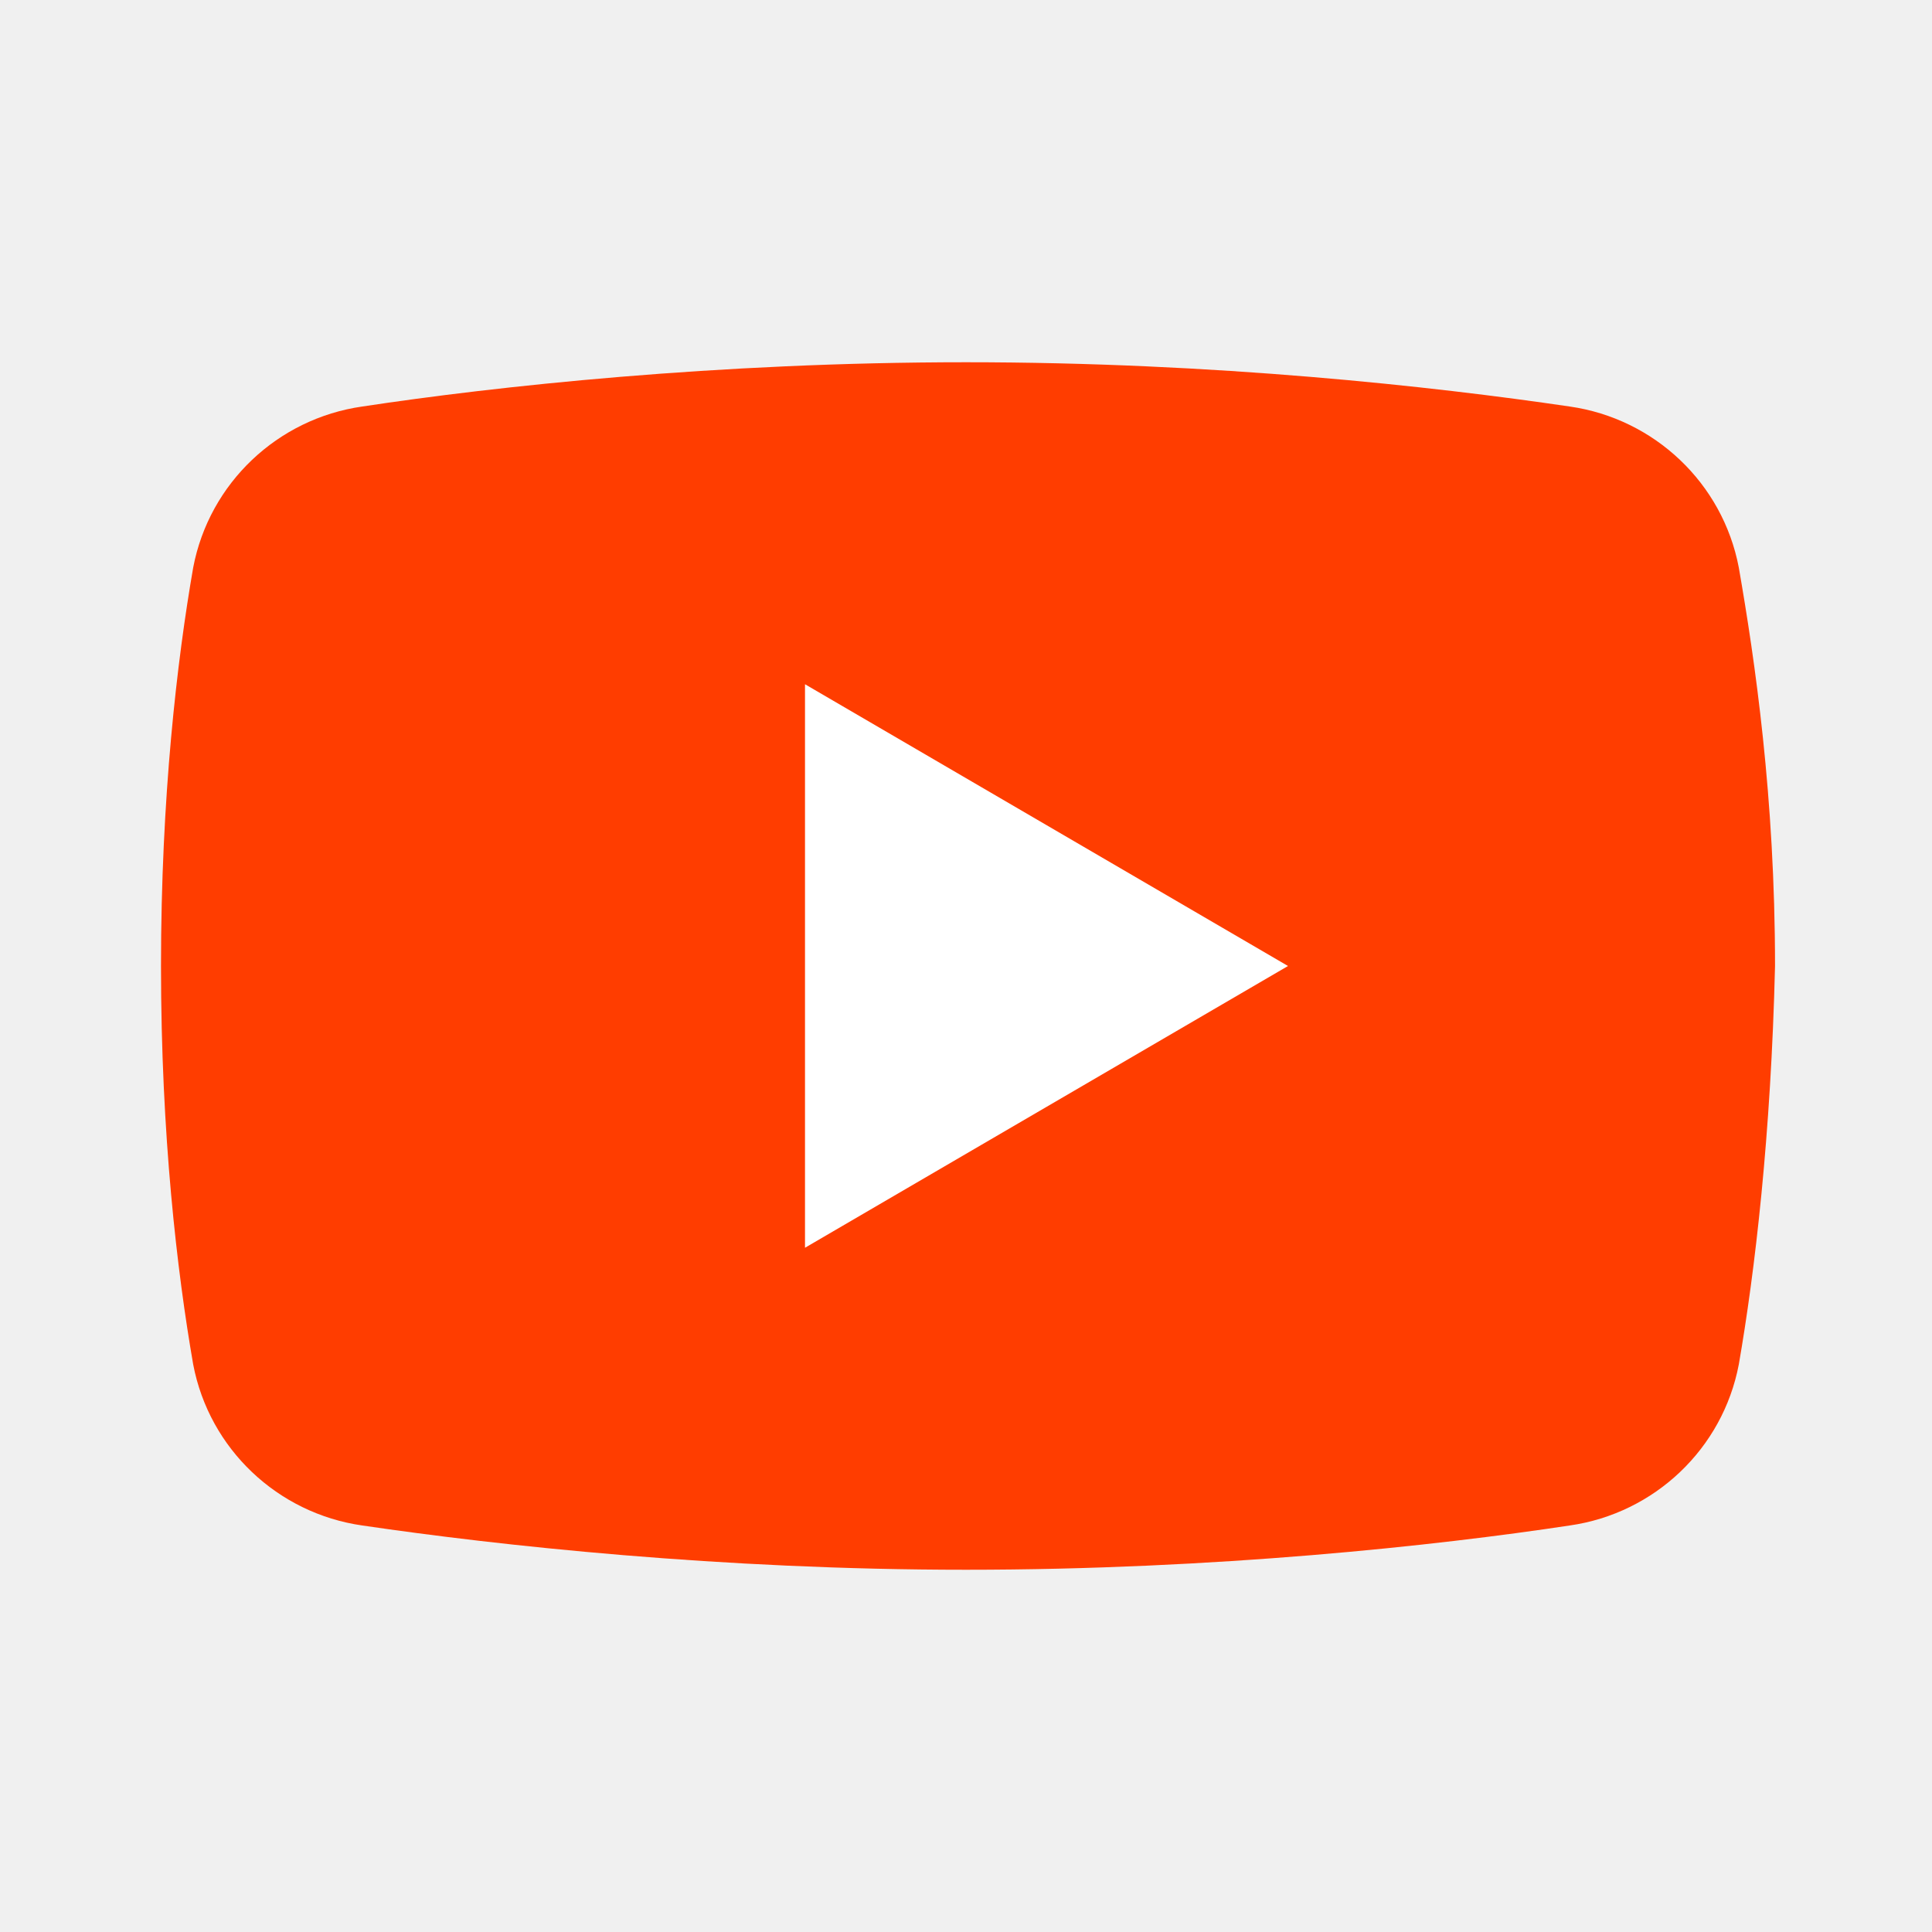
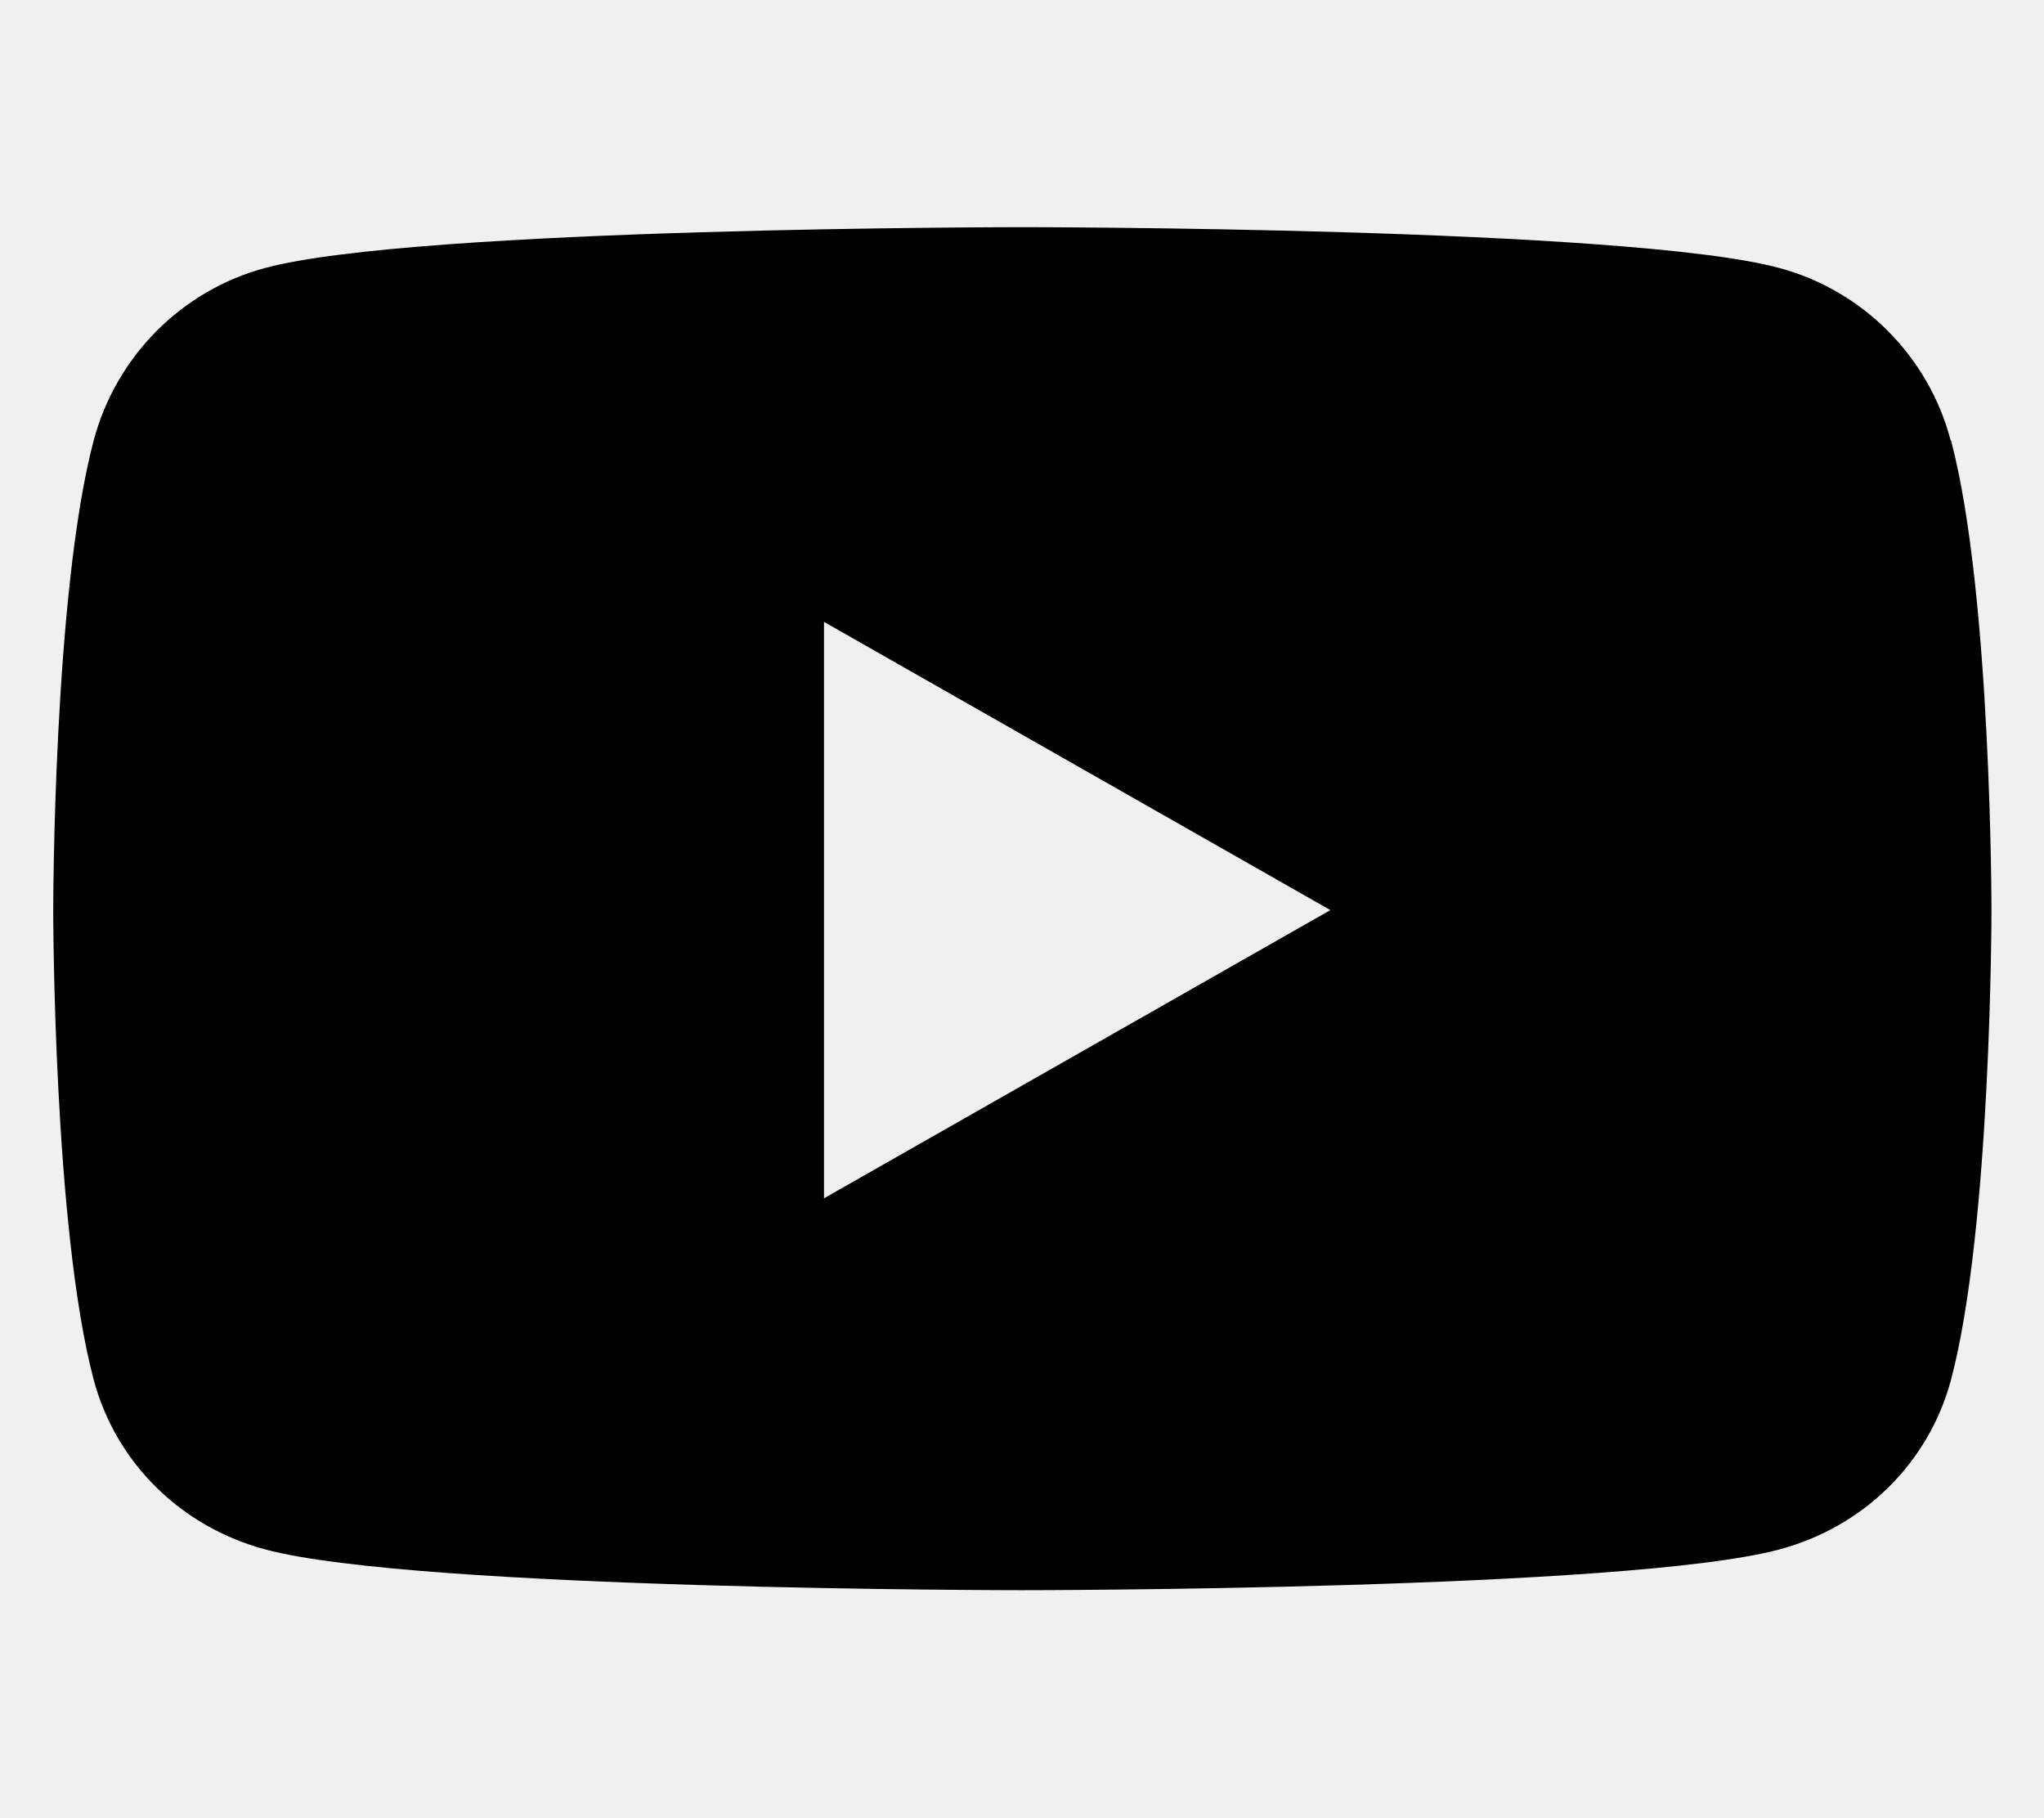
- <svg xmlns="http://www.w3.org/2000/svg" viewBox="0 0 48 48" width="48px" height="48px">
-   <path fill="#FF3D00" d="M43.2,33.9c-0.4,2.1-2.1,3.7-4.2,4c-3.3,0.5-8.8,1.1-15,1.1c-6.1,0-11.6-0.6-15-1.1c-2.1-0.3-3.8-1.9-4.2-4C4.4,31.6,4,28.2,4,24c0-4.2,0.4-7.6,0.8-9.9c0.4-2.1,2.1-3.7,4.2-4C12.3,9.6,17.8,9,24,9c6.2,0,11.6,0.6,15,1.1c2.1,0.3,3.8,1.9,4.2,4c0.4,2.3,0.9,5.7,0.9,9.9C44,28.2,43.6,31.6,43.2,33.9z" />
-   <path fill="#FFF" d="M20 31L20 17 32 24z" />
+ <svg xmlns="http://www.w3.org/2000/svg" viewBox="0 0 576 512">
+   <path d="M549.7 124.1C543.5 100.4 524.9 81.8 501.4 75.5 458.9 64 288.1 64 288.1 64S117.3 64 74.7 75.5C51.2 81.8 32.7 100.4 26.4 124.1 15 167 15 256.4 15 256.4s0 89.4 11.4 132.3c6.3 23.6 24.8 41.5 48.3 47.8 42.6 11.5 213.4 11.5 213.4 11.5s170.8 0 213.4-11.5c23.5-6.3 42-24.2 48.3-47.8 11.4-42.9 11.4-132.3 11.4-132.3s0-89.4-11.4-132.3zM232.2 337.6l0-162.4 142.7 81.2-142.7 81.2z" />
</svg>
